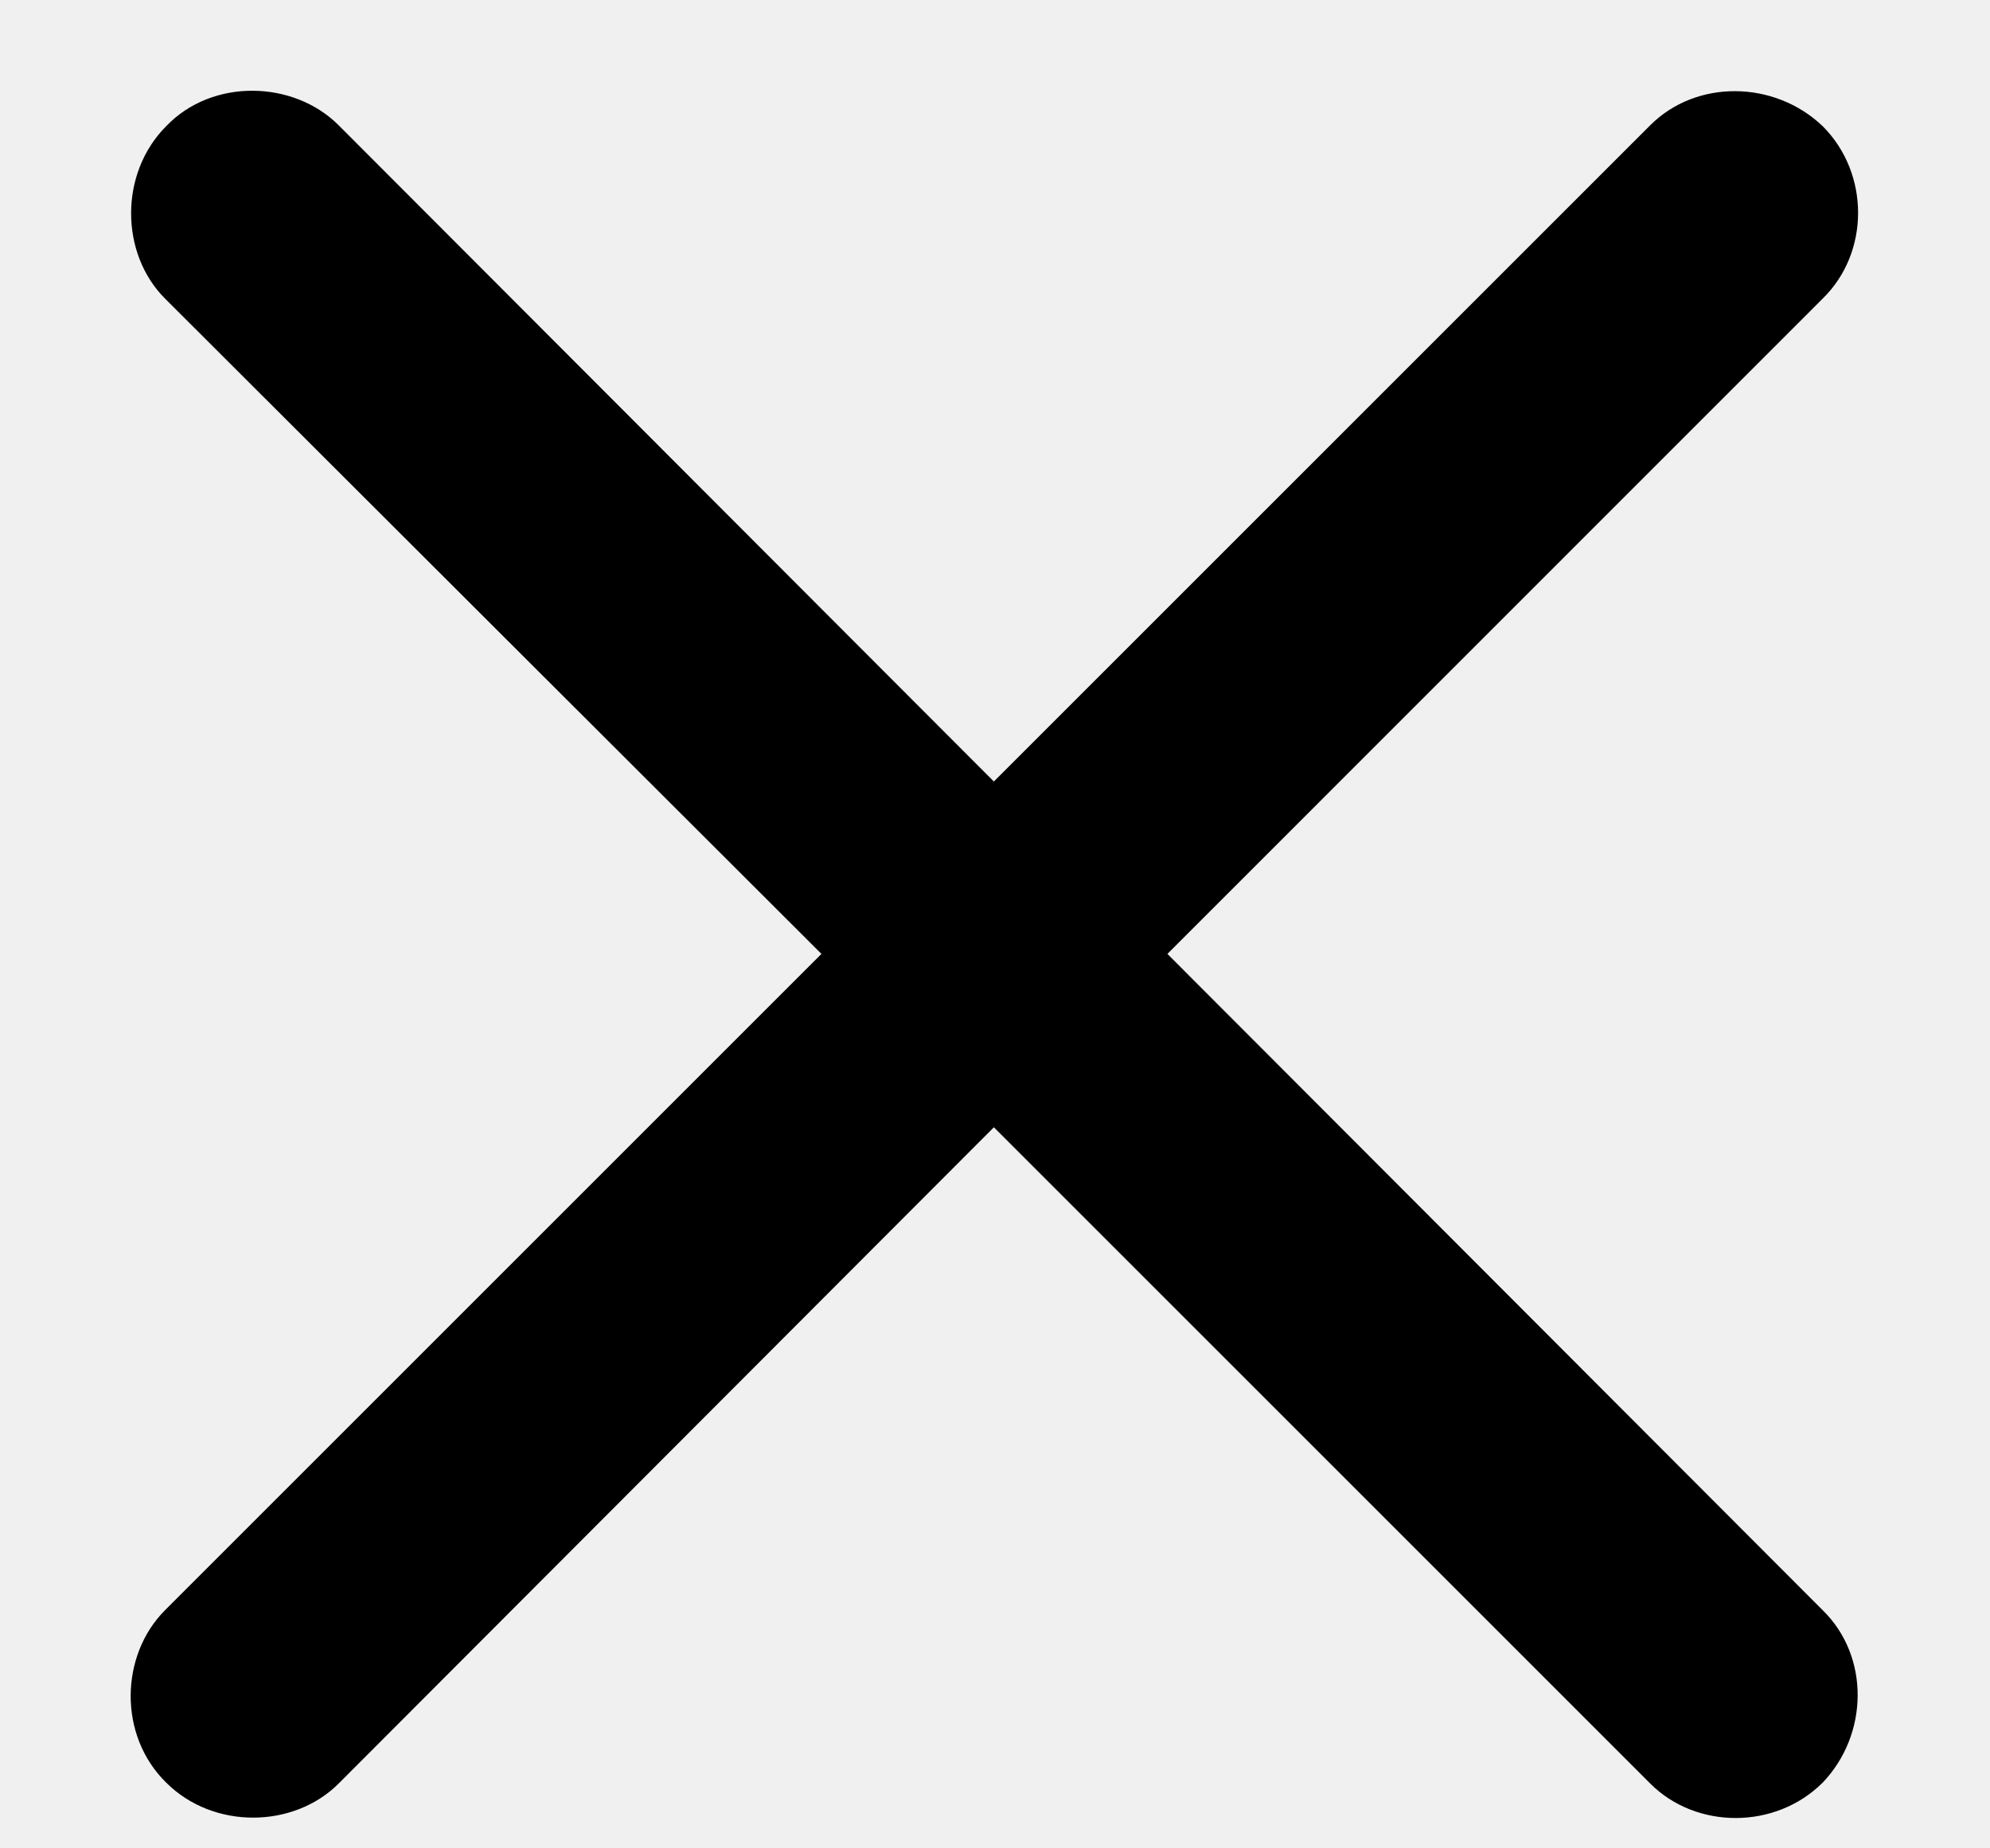
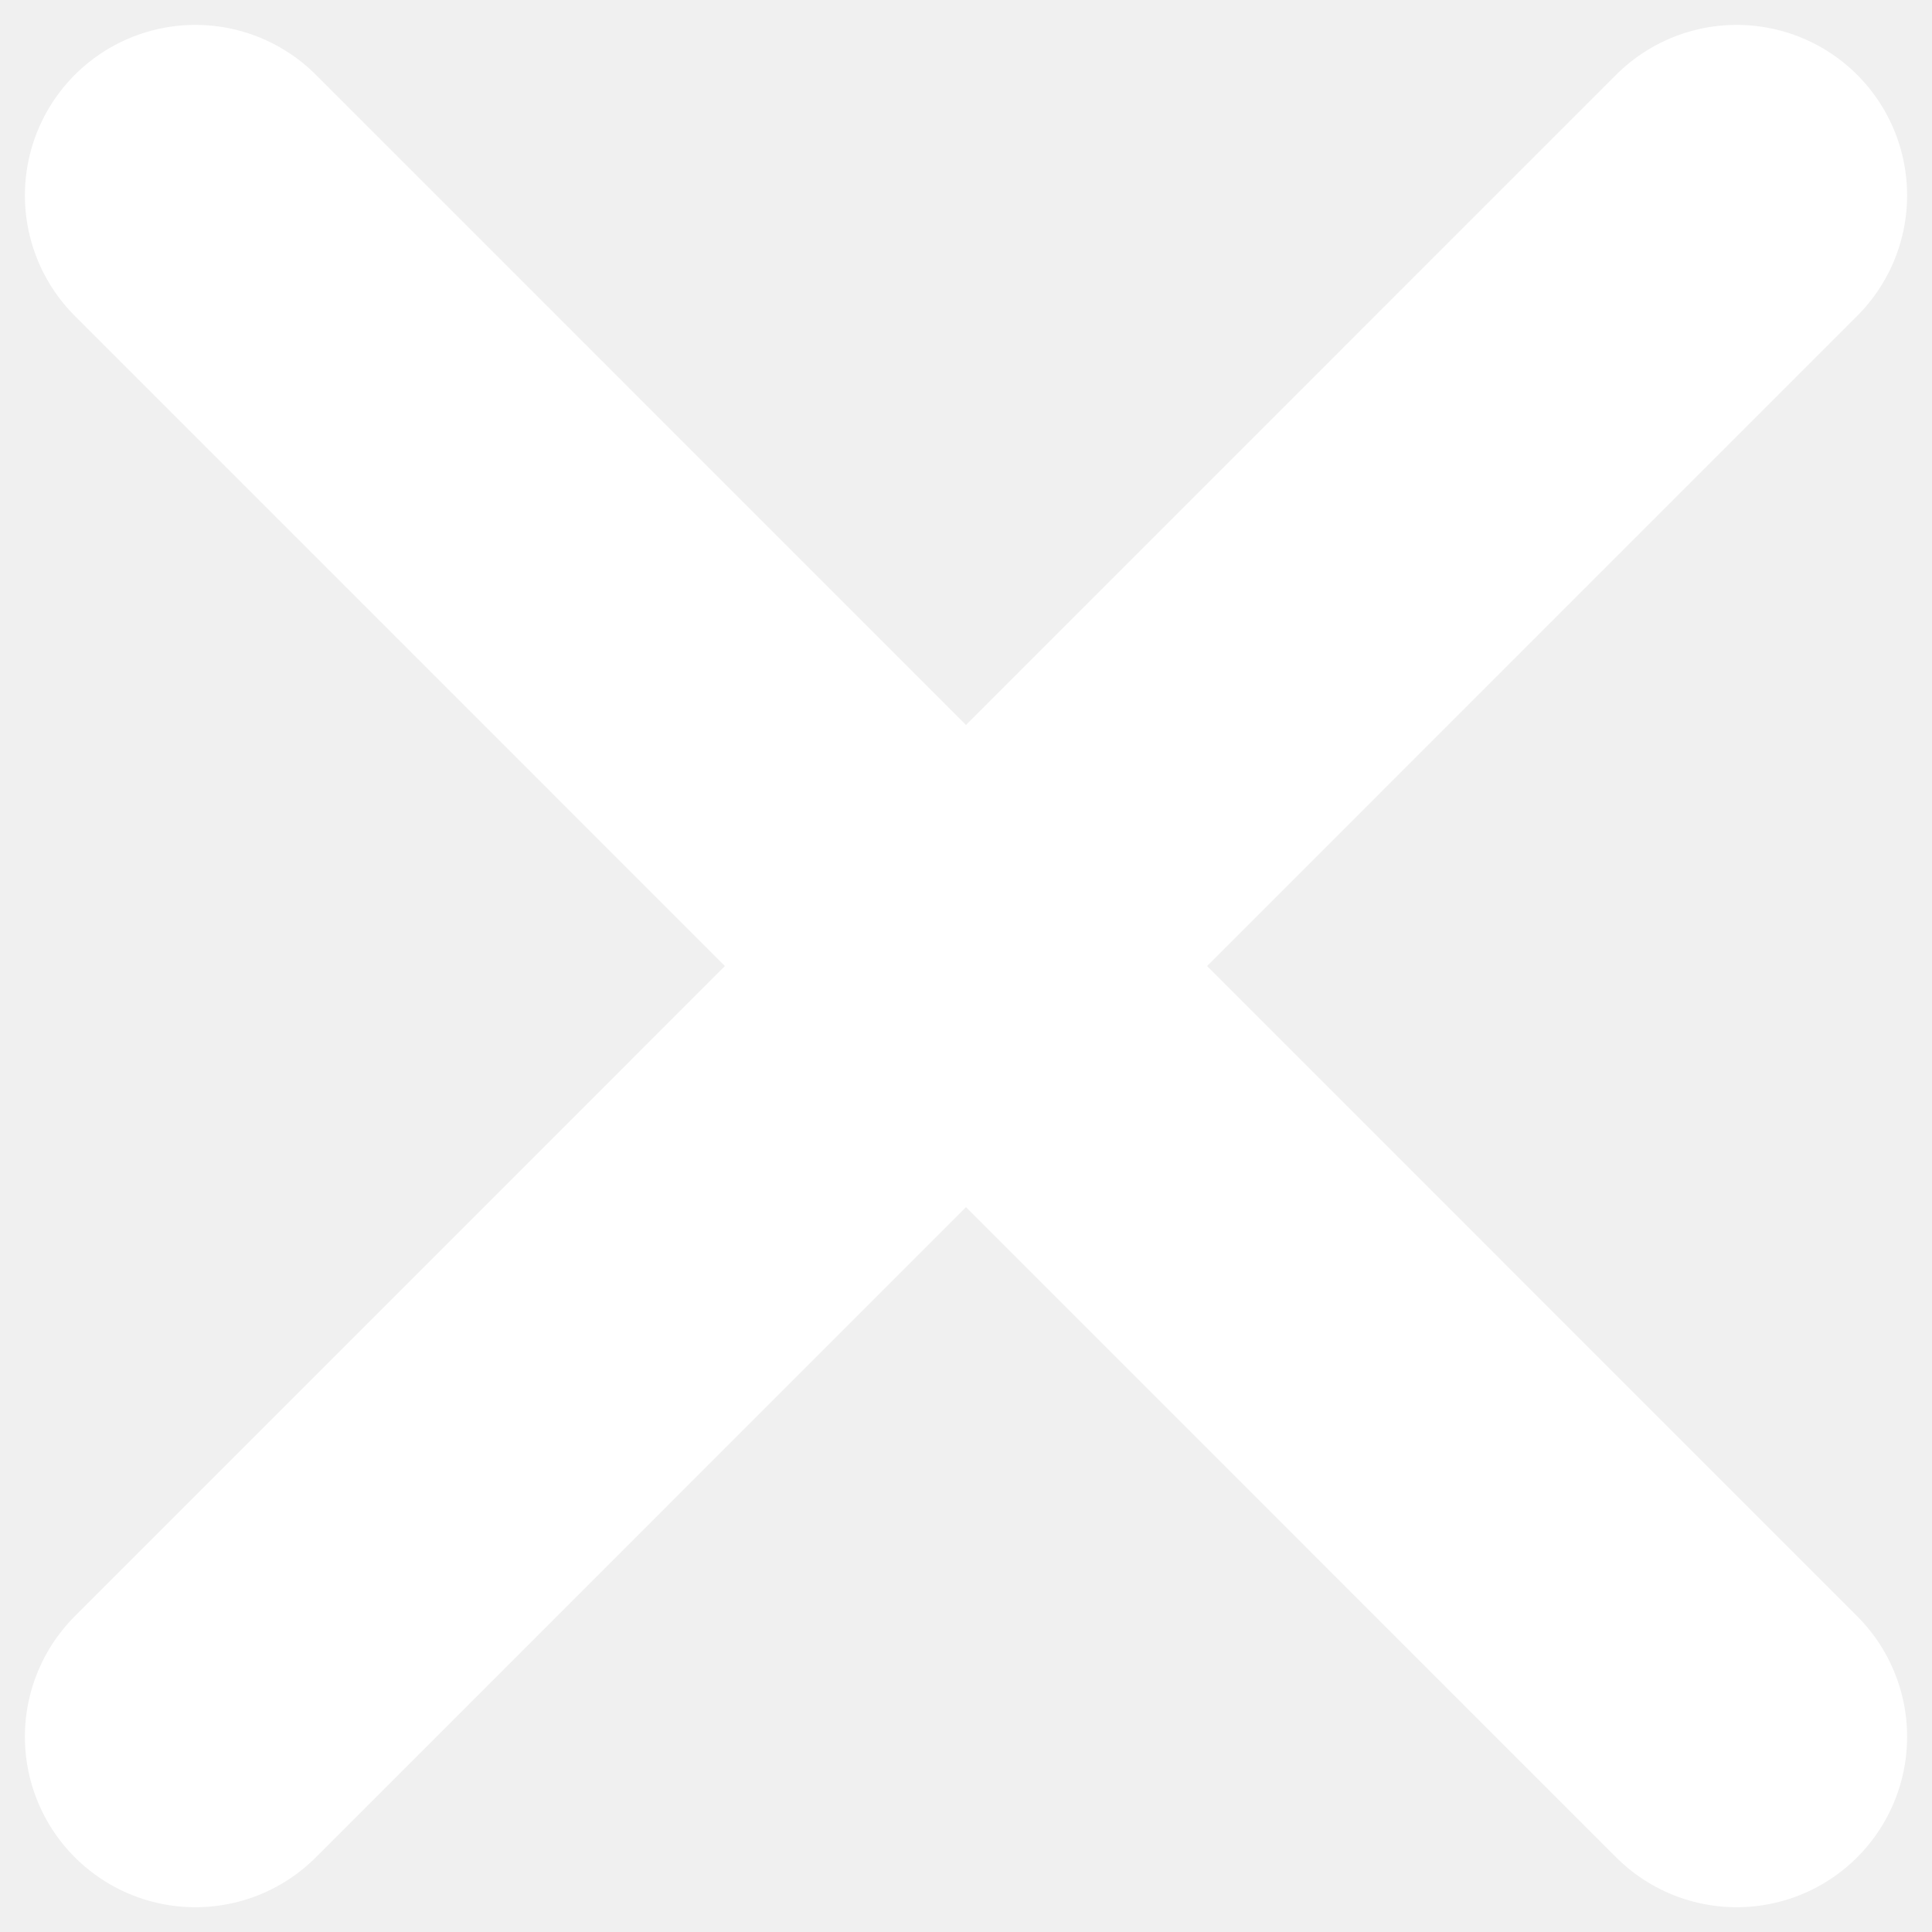
- <svg xmlns="http://www.w3.org/2000/svg" width="14" height="13" viewBox="0 0 14 13" fill="currentColor">
-   <path d="M1.161 11.33C0.845 11.646 0.83 12.211 1.169 12.543C1.5 12.874 2.065 12.867 2.382 12.55L6.992 7.932L11.61 12.55C11.934 12.874 12.492 12.874 12.823 12.543C13.147 12.204 13.155 11.654 12.823 11.33L8.213 6.712L12.823 2.101C13.155 1.777 13.155 1.22 12.823 0.888C12.484 0.564 11.934 0.557 11.61 0.881L6.992 5.499L2.382 0.881C2.065 0.564 1.493 0.549 1.169 0.888C0.838 1.22 0.845 1.785 1.161 2.101L5.779 6.712L1.161 11.33Z" />
+ <svg xmlns="http://www.w3.org/2000/svg" width="17" height="17" viewBox="0 0 17 17" fill="none">
+   <path d="M15.281 15.282L1.719 1.719" stroke="white" stroke-width="3" stroke-linecap="round" stroke-linejoin="round" />
+   <path d="M15.281 1.719L1.719 15.282" stroke="white" stroke-width="3" stroke-linecap="round" stroke-linejoin="round" />
</svg>
